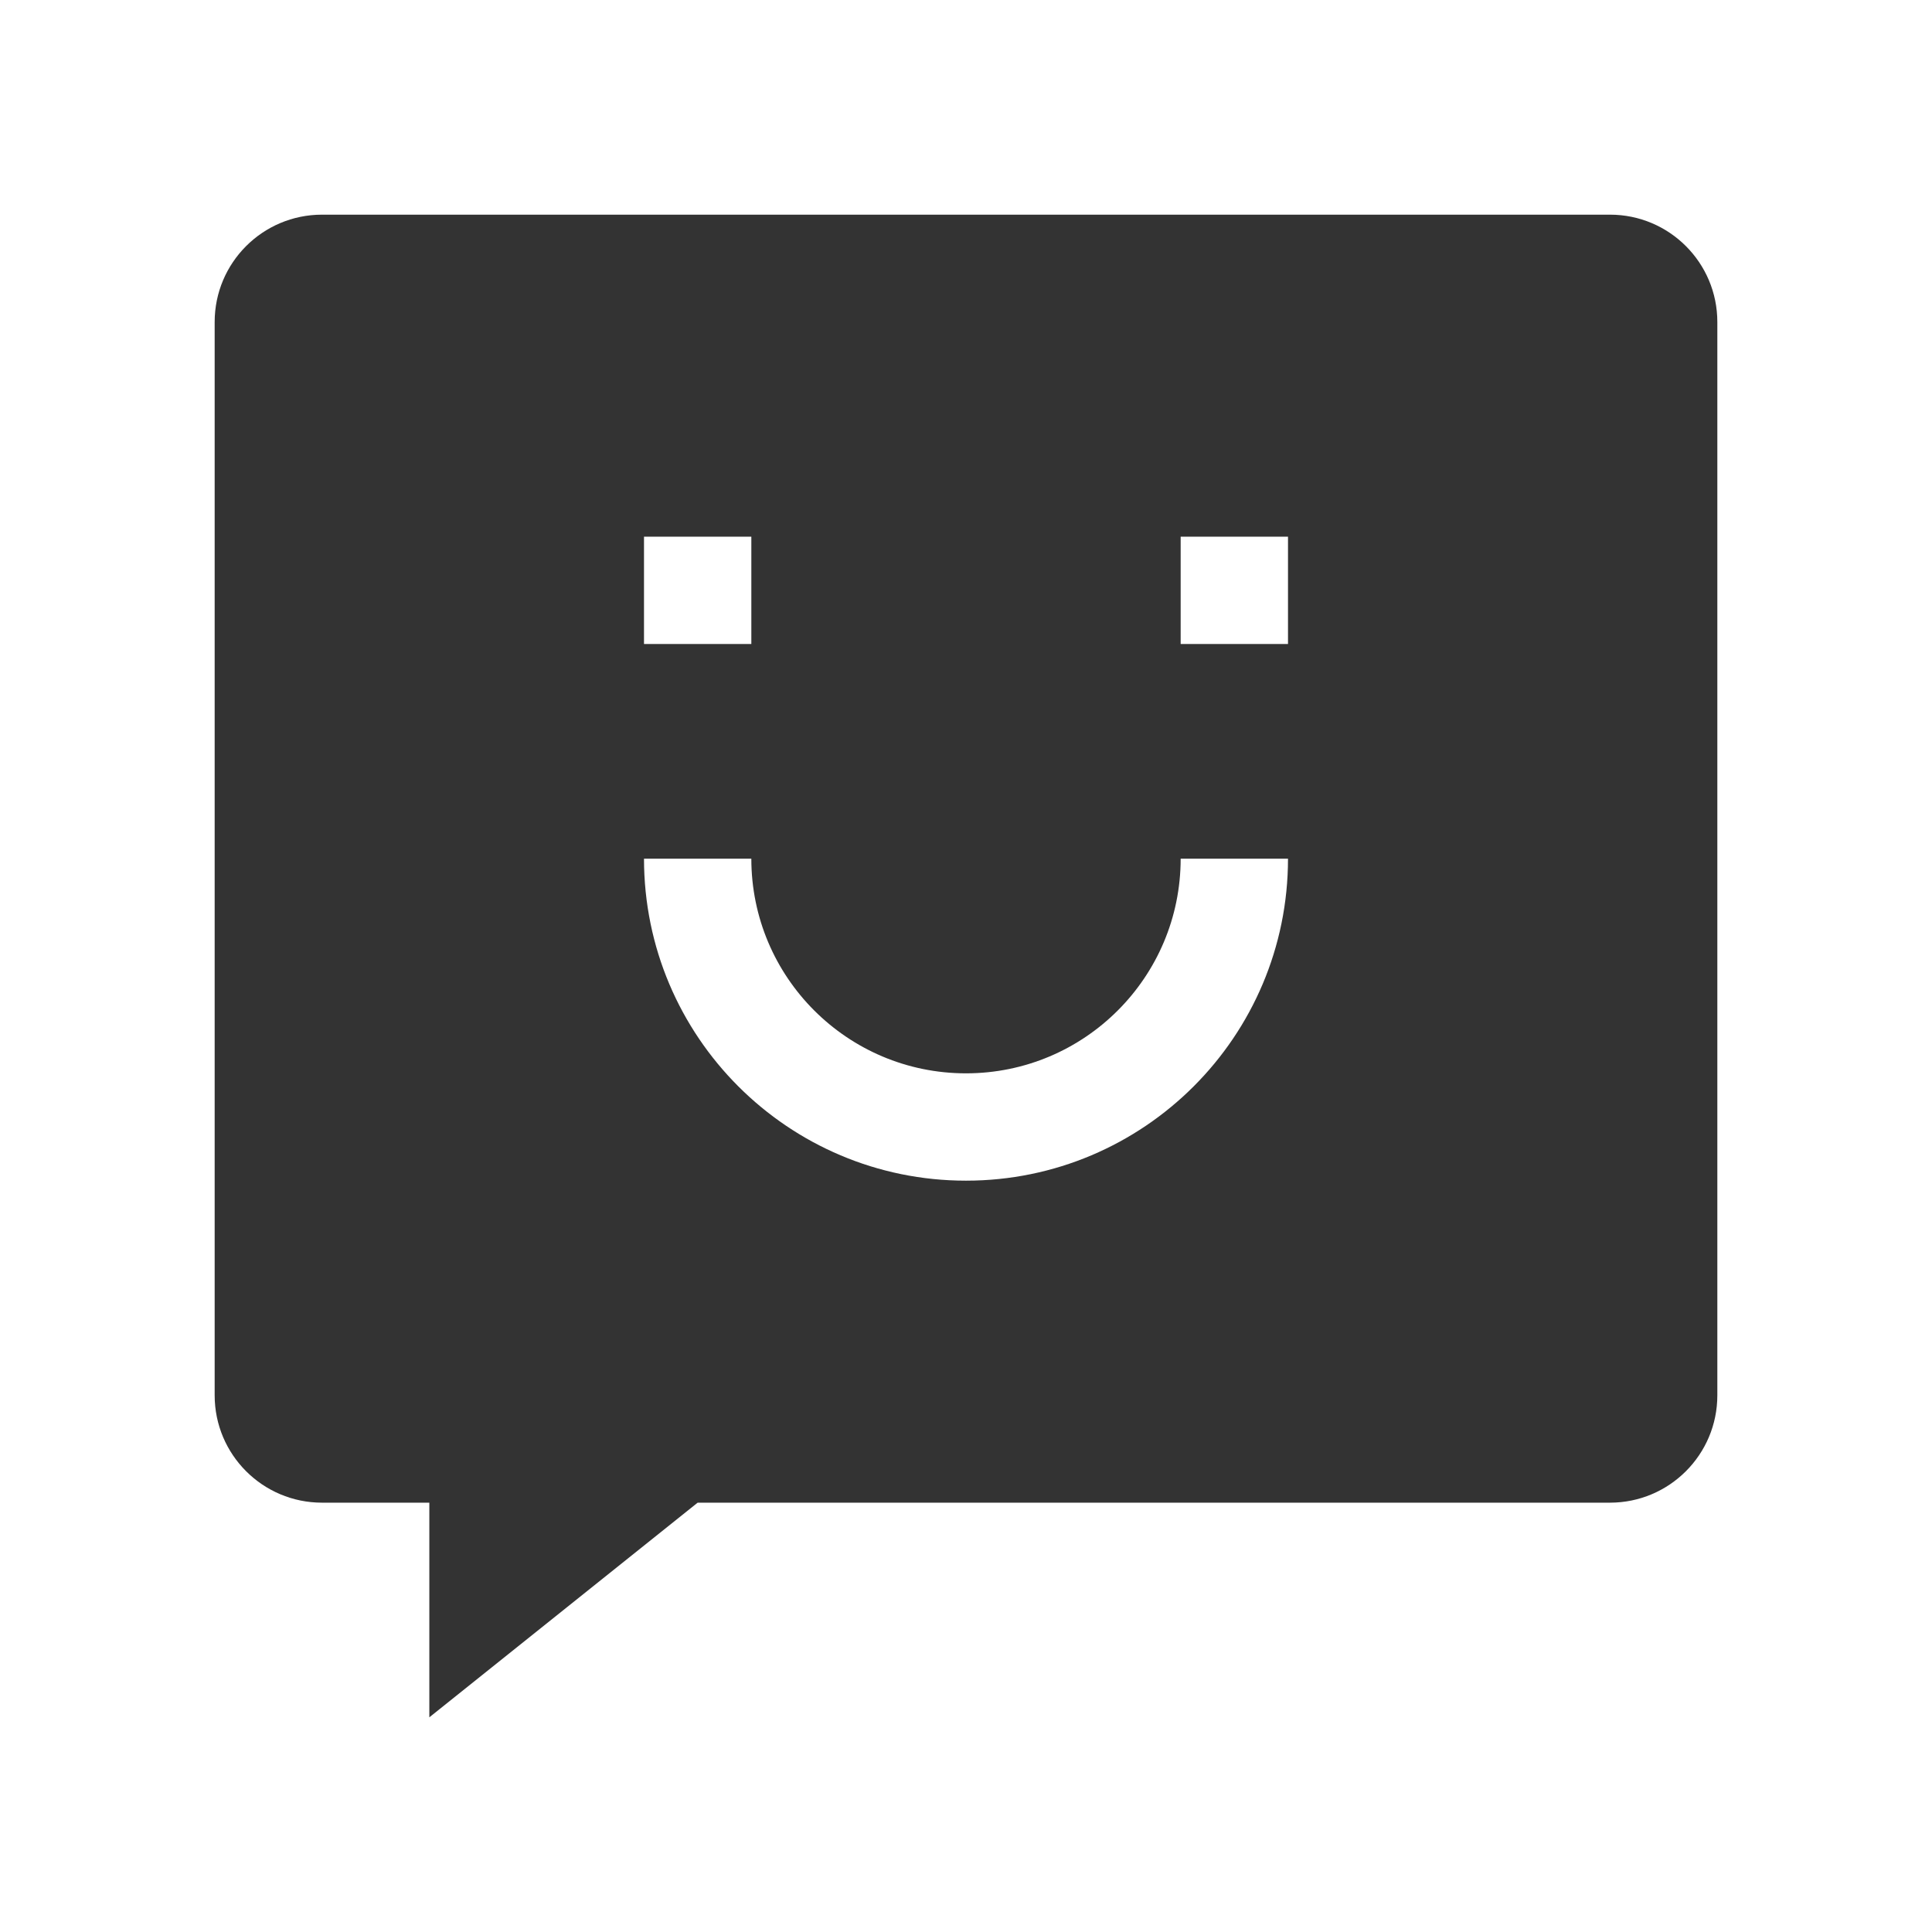
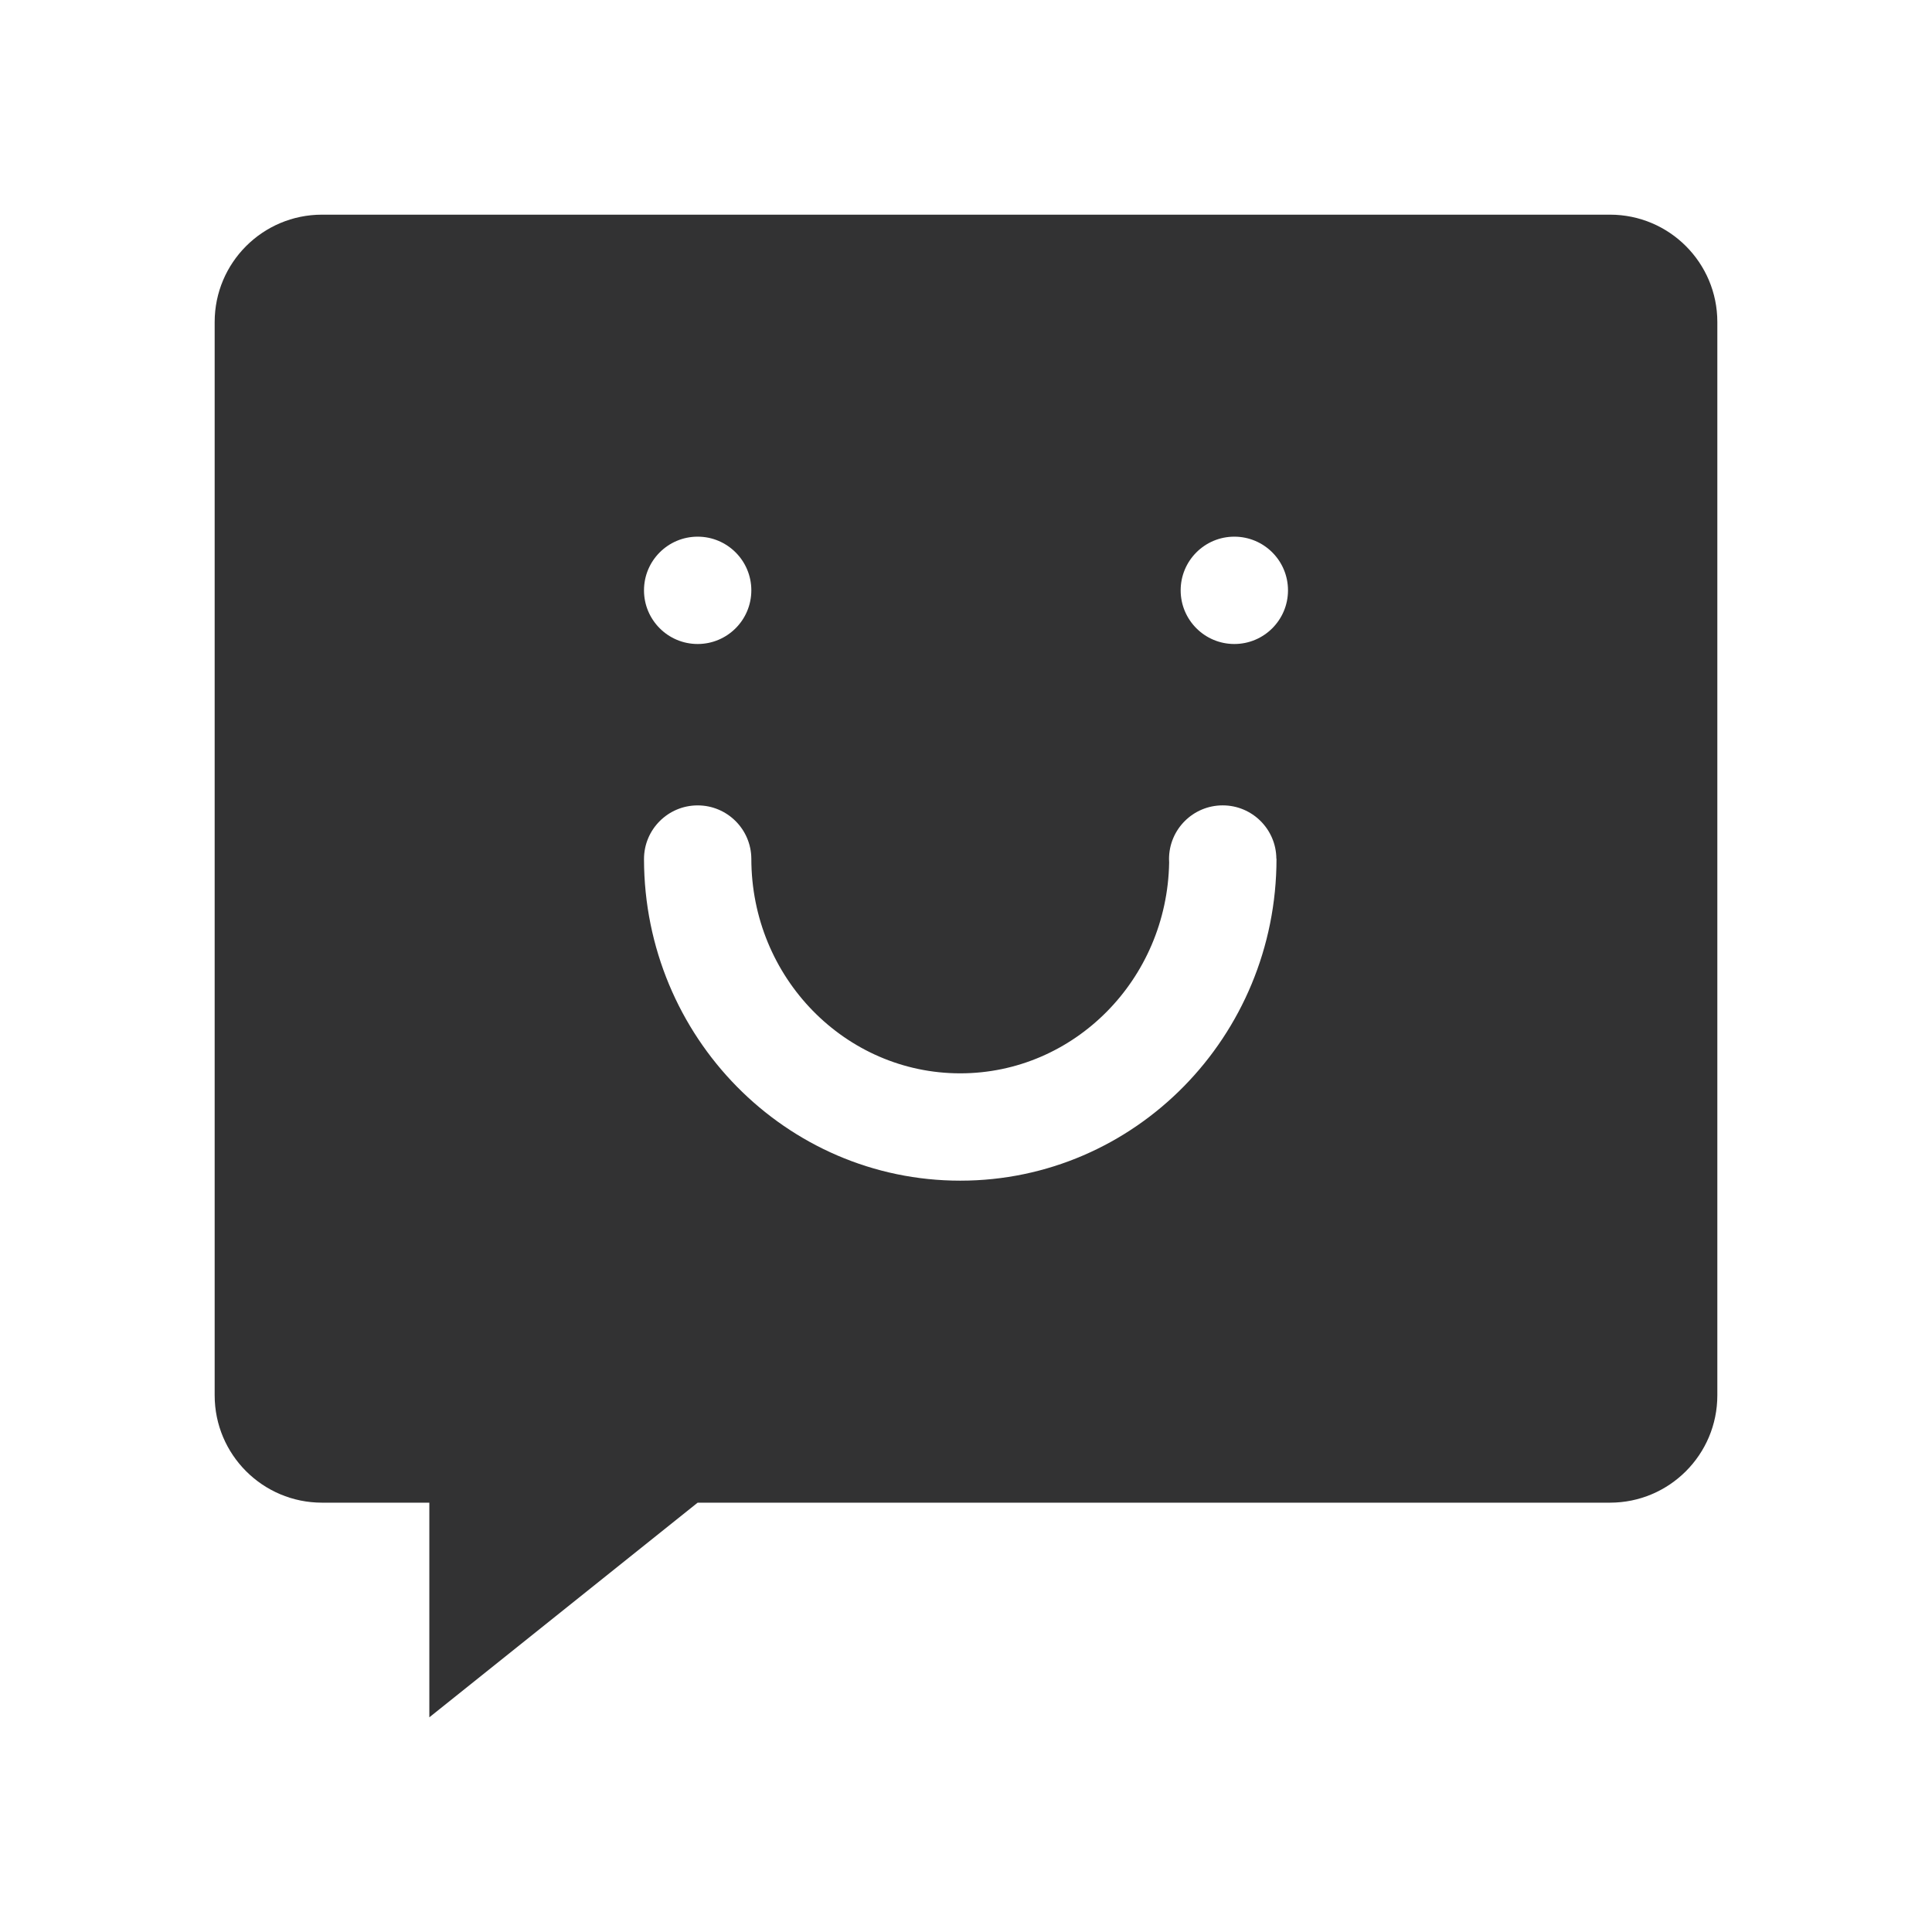
<svg xmlns="http://www.w3.org/2000/svg" width="1000" height="1000">
-   <path d="M361.111 777.778l-138.889 111.11v-111.11h-55.555c-30.683 0-55.556-24.873-55.556-55.556V166.667c0-30.683 24.873-55.556 55.556-55.556h666.666c30.683 0 55.556 24.873 55.556 55.556v555.555c0 30.683-24.873 55.556-55.556 55.556H361.111zm-27.778-333.334c0 92.048 74.62 166.667 166.667 166.667s166.667-74.62 166.667-166.667H611.11c0 61.365-49.746 111.112-111.111 111.112s-111.111-49.747-111.111-111.112h-55.556zm0-166.666v55.555h55.556v-55.555h-55.556zm277.778 0v55.555h55.556v-55.555H611.11z" fill="#333" fill-rule="evenodd" />
+   <path d="M361.111 777.778l-138.889 111.11v-111.11h-55.555c-30.683 0-55.556-24.873-55.556-55.556V166.667c0-30.683 24.873-55.556 55.556-55.556h666.666c30.683 0 55.556 24.873 55.556 55.556v555.555c0 30.683-24.873 55.556-55.556 55.556H361.111zM660.64 444.444c-.104-15.252-12.5-27.584-27.777-27.584-15.342 0-27.778 12.436-27.778 27.778 0 .606.02 1.208.058 1.805-1.04 60.656-49.268 109.113-108.118 109.113-59.495 0-108.135-49.525-108.136-111.112-.11-15.247-12.504-27.573-27.777-27.573-15.341 0-27.778 12.437-27.778 27.778v.14c.183 91.889 73.4 166.322 163.69 166.322 90.405 0 163.691-74.62 163.691-166.667h-.075zM361.11 277.778c-15.341 0-27.778 12.436-27.778 27.778 0 15.34 12.437 27.777 27.778 27.777s27.778-12.436 27.778-27.777c0-15.342-12.437-27.778-27.778-27.778zm277.778 0c-15.341 0-27.778 12.436-27.778 27.778 0 15.34 12.437 27.777 27.778 27.777s27.778-12.436 27.778-27.777c0-15.342-12.437-27.778-27.778-27.778z" fill="#323233" fill-rule="nonzero" />
</svg>
